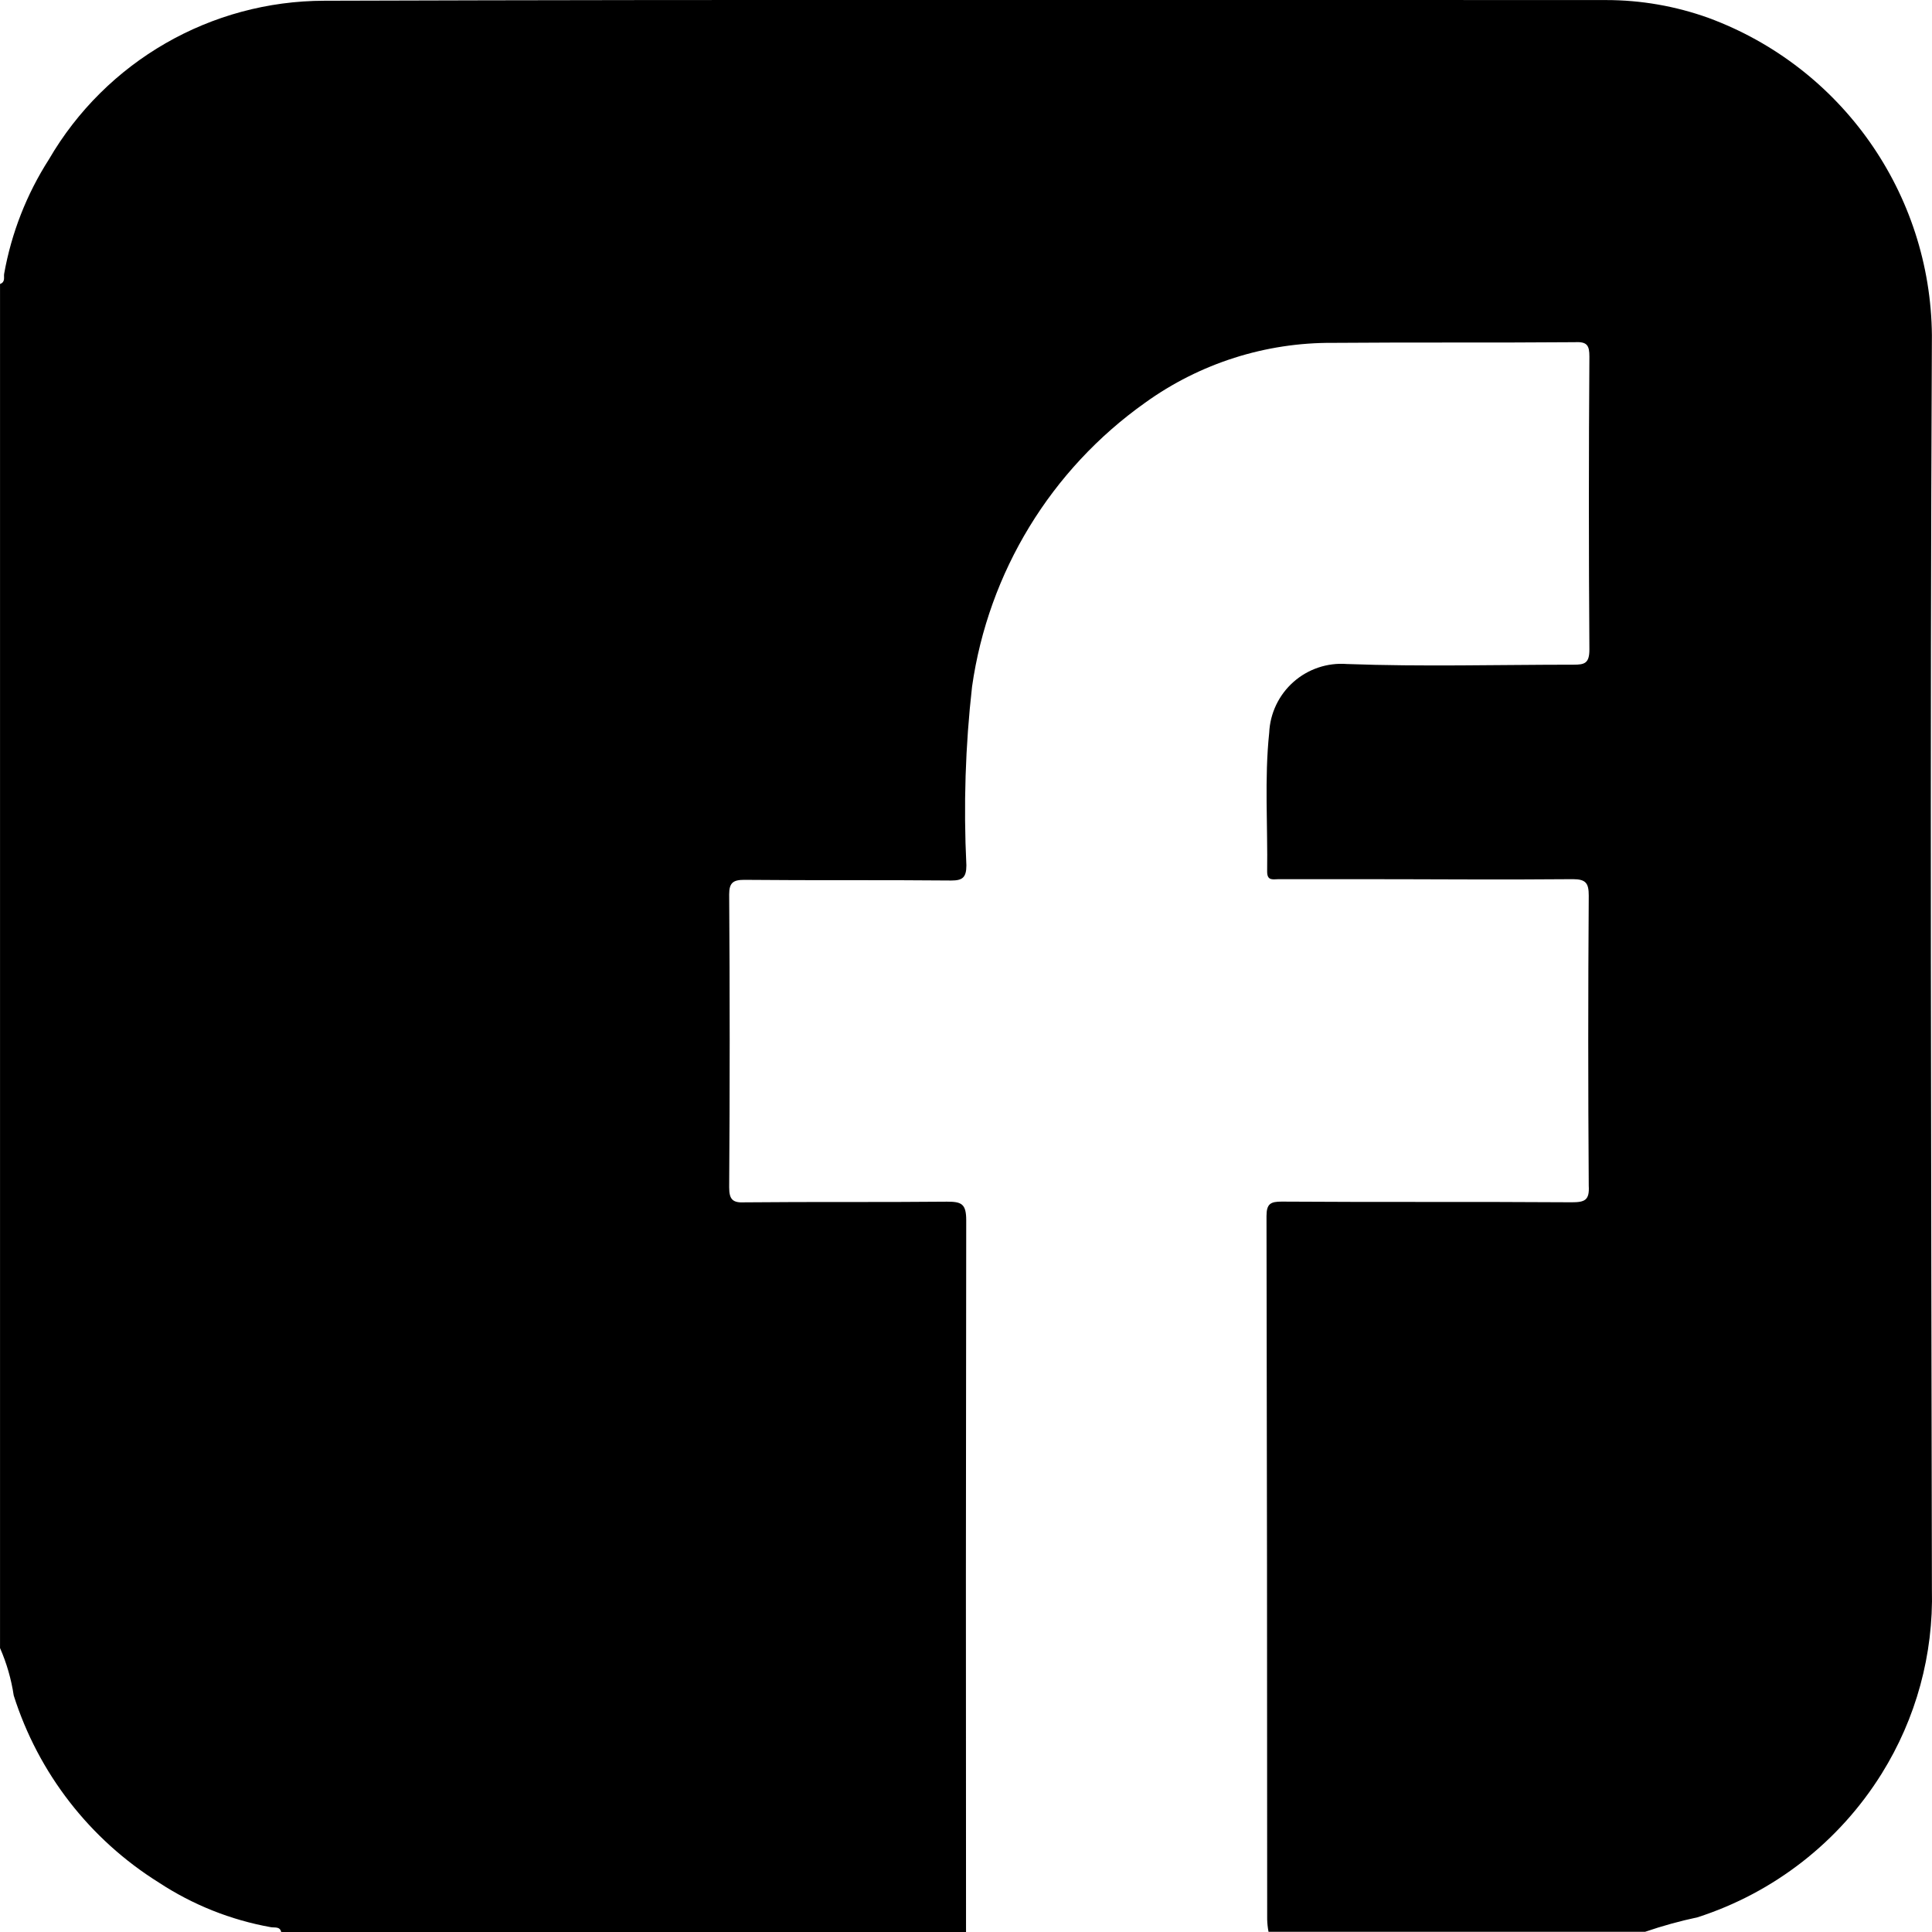
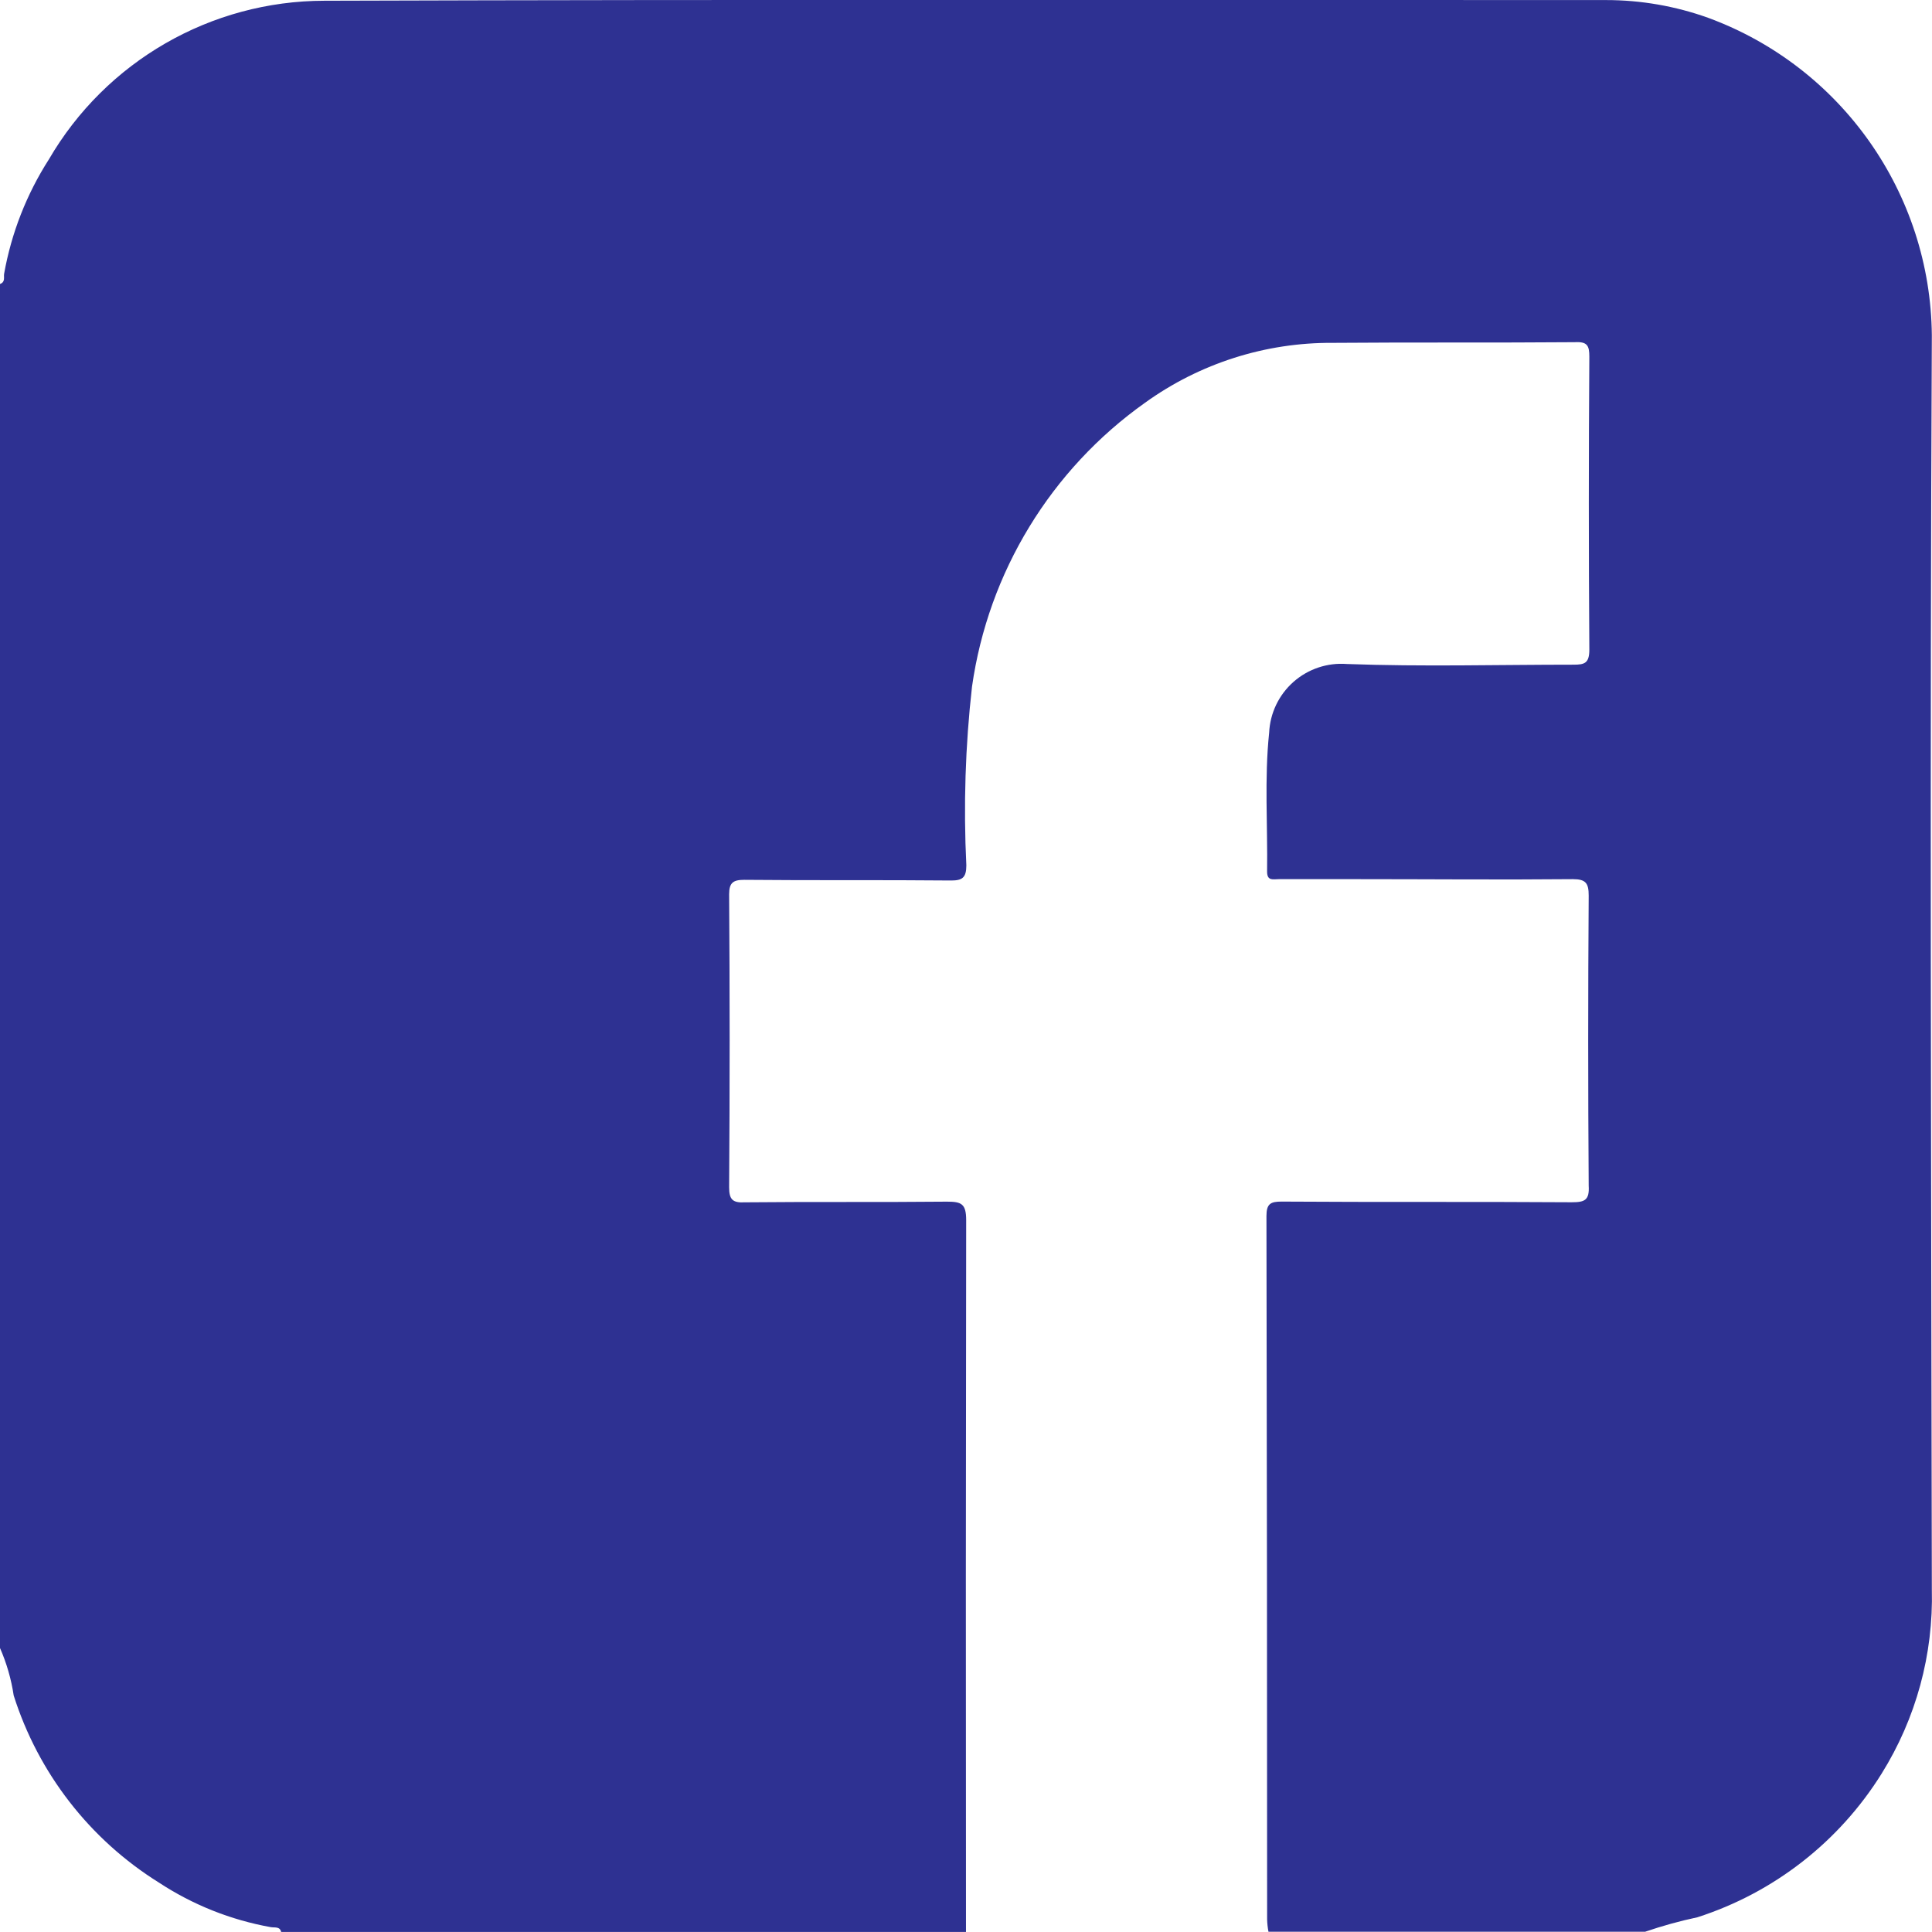
- <svg xmlns="http://www.w3.org/2000/svg" viewBox="12839.855 1790.295 60.254 60.254">
-   <path id="facebook" d="M39.127,419.231H17.769c-.042-.177-.193-.129-.322-.15a9.355,9.355,0,0,1-3.495-1.393,10.68,10.68,0,0,1-4.525-5.833A5.865,5.865,0,0,0,9,410.375V367.834c.177-.064.108-.214.129-.322a9.8,9.8,0,0,1,1.393-3.56A9.955,9.955,0,0,1,19.12,359c13.315-.042,26.652-.021,39.969-.021a9.441,9.441,0,0,1,3.192.556,10.657,10.657,0,0,1,6.969,9.9c-.064,13.036-.021,26.074,0,39.11a10.361,10.361,0,0,1-1.566,5.747,10.588,10.588,0,0,1-5.746,4.481,14.052,14.052,0,0,0-1.63.451H48.561a2.361,2.361,0,0,1-.042-.385q0-10.959-.021-21.936c0-.385.129-.451.472-.451,3.023.021,6.026,0,9.048.021.407,0,.557-.064.53-.515-.021-3.023-.021-6.026,0-9.048,0-.385-.087-.514-.493-.514-2.252.021-4.481,0-6.733,0H48.882c-.177,0-.364.064-.364-.235.021-1.437-.087-2.9.064-4.331a2.252,2.252,0,0,1,2.423-2.144c2.358.087,4.718.021,7.07.021.343,0,.493-.042.493-.472q-.032-4.568,0-9.135c0-.343-.064-.472-.451-.451-2.508.021-5.039,0-7.548.021a9.9,9.9,0,0,0-5.854,1.865,13.122,13.122,0,0,0-5.4,8.856,34.545,34.545,0,0,0-.177,5.575c0,.385-.129.472-.472.472-2.144-.021-4.288,0-6.454-.021-.343,0-.472.087-.472.451q.032,4.567,0,9.135c0,.385.108.493.493.472,2.1-.021,4.2,0,6.3-.021.451,0,.6.064.6.58Q39.116,408.136,39.127,419.231Z" transform="translate(12830.856 1431.318)" />
+ <svg xmlns="http://www.w3.org/2000/svg" viewBox="0 0 60.254 60.255">
+   <defs>
+     <style>
+       .cls-1 {
+         fill: #2e3192;
+       }
+     </style>
+   </defs>
+   <path id="facebook" class="cls-1" d="M39.127,419.231H17.769c-.042-.177-.193-.129-.322-.15a9.355,9.355,0,0,1-3.495-1.393,10.68,10.68,0,0,1-4.525-5.833A5.865,5.865,0,0,0,9,410.375V367.834c.177-.064.108-.214.129-.322a9.8,9.8,0,0,1,1.393-3.56A9.955,9.955,0,0,1,19.12,359c13.315-.042,26.652-.021,39.969-.021a9.441,9.441,0,0,1,3.192.556,10.657,10.657,0,0,1,6.969,9.9c-.064,13.036-.021,26.074,0,39.11a10.361,10.361,0,0,1-1.566,5.747,10.588,10.588,0,0,1-5.746,4.481,14.052,14.052,0,0,0-1.63.451H48.561a2.361,2.361,0,0,1-.042-.385q0-10.959-.021-21.936c0-.385.129-.451.472-.451,3.023.021,6.026,0,9.048.021.407,0,.557-.064.53-.515-.021-3.023-.021-6.026,0-9.048,0-.385-.087-.514-.493-.514-2.252.021-4.481,0-6.733,0H48.882c-.177,0-.364.064-.364-.235.021-1.437-.087-2.9.064-4.331a2.252,2.252,0,0,1,2.423-2.144c2.358.087,4.718.021,7.07.021.343,0,.493-.042.493-.472q-.032-4.568,0-9.135c0-.343-.064-.472-.451-.451-2.508.021-5.039,0-7.548.021a9.9,9.9,0,0,0-5.854,1.865,13.122,13.122,0,0,0-5.4,8.856,34.545,34.545,0,0,0-.177,5.575c0,.385-.129.472-.472.472-2.144-.021-4.288,0-6.454-.021-.343,0-.472.087-.472.451q.032,4.567,0,9.135c0,.385.108.493.493.472,2.1-.021,4.2,0,6.3-.021.451,0,.6.064.6.58Q39.116,408.136,39.127,419.231Z" transform="translate(-9 -358.977)" />
</svg>
